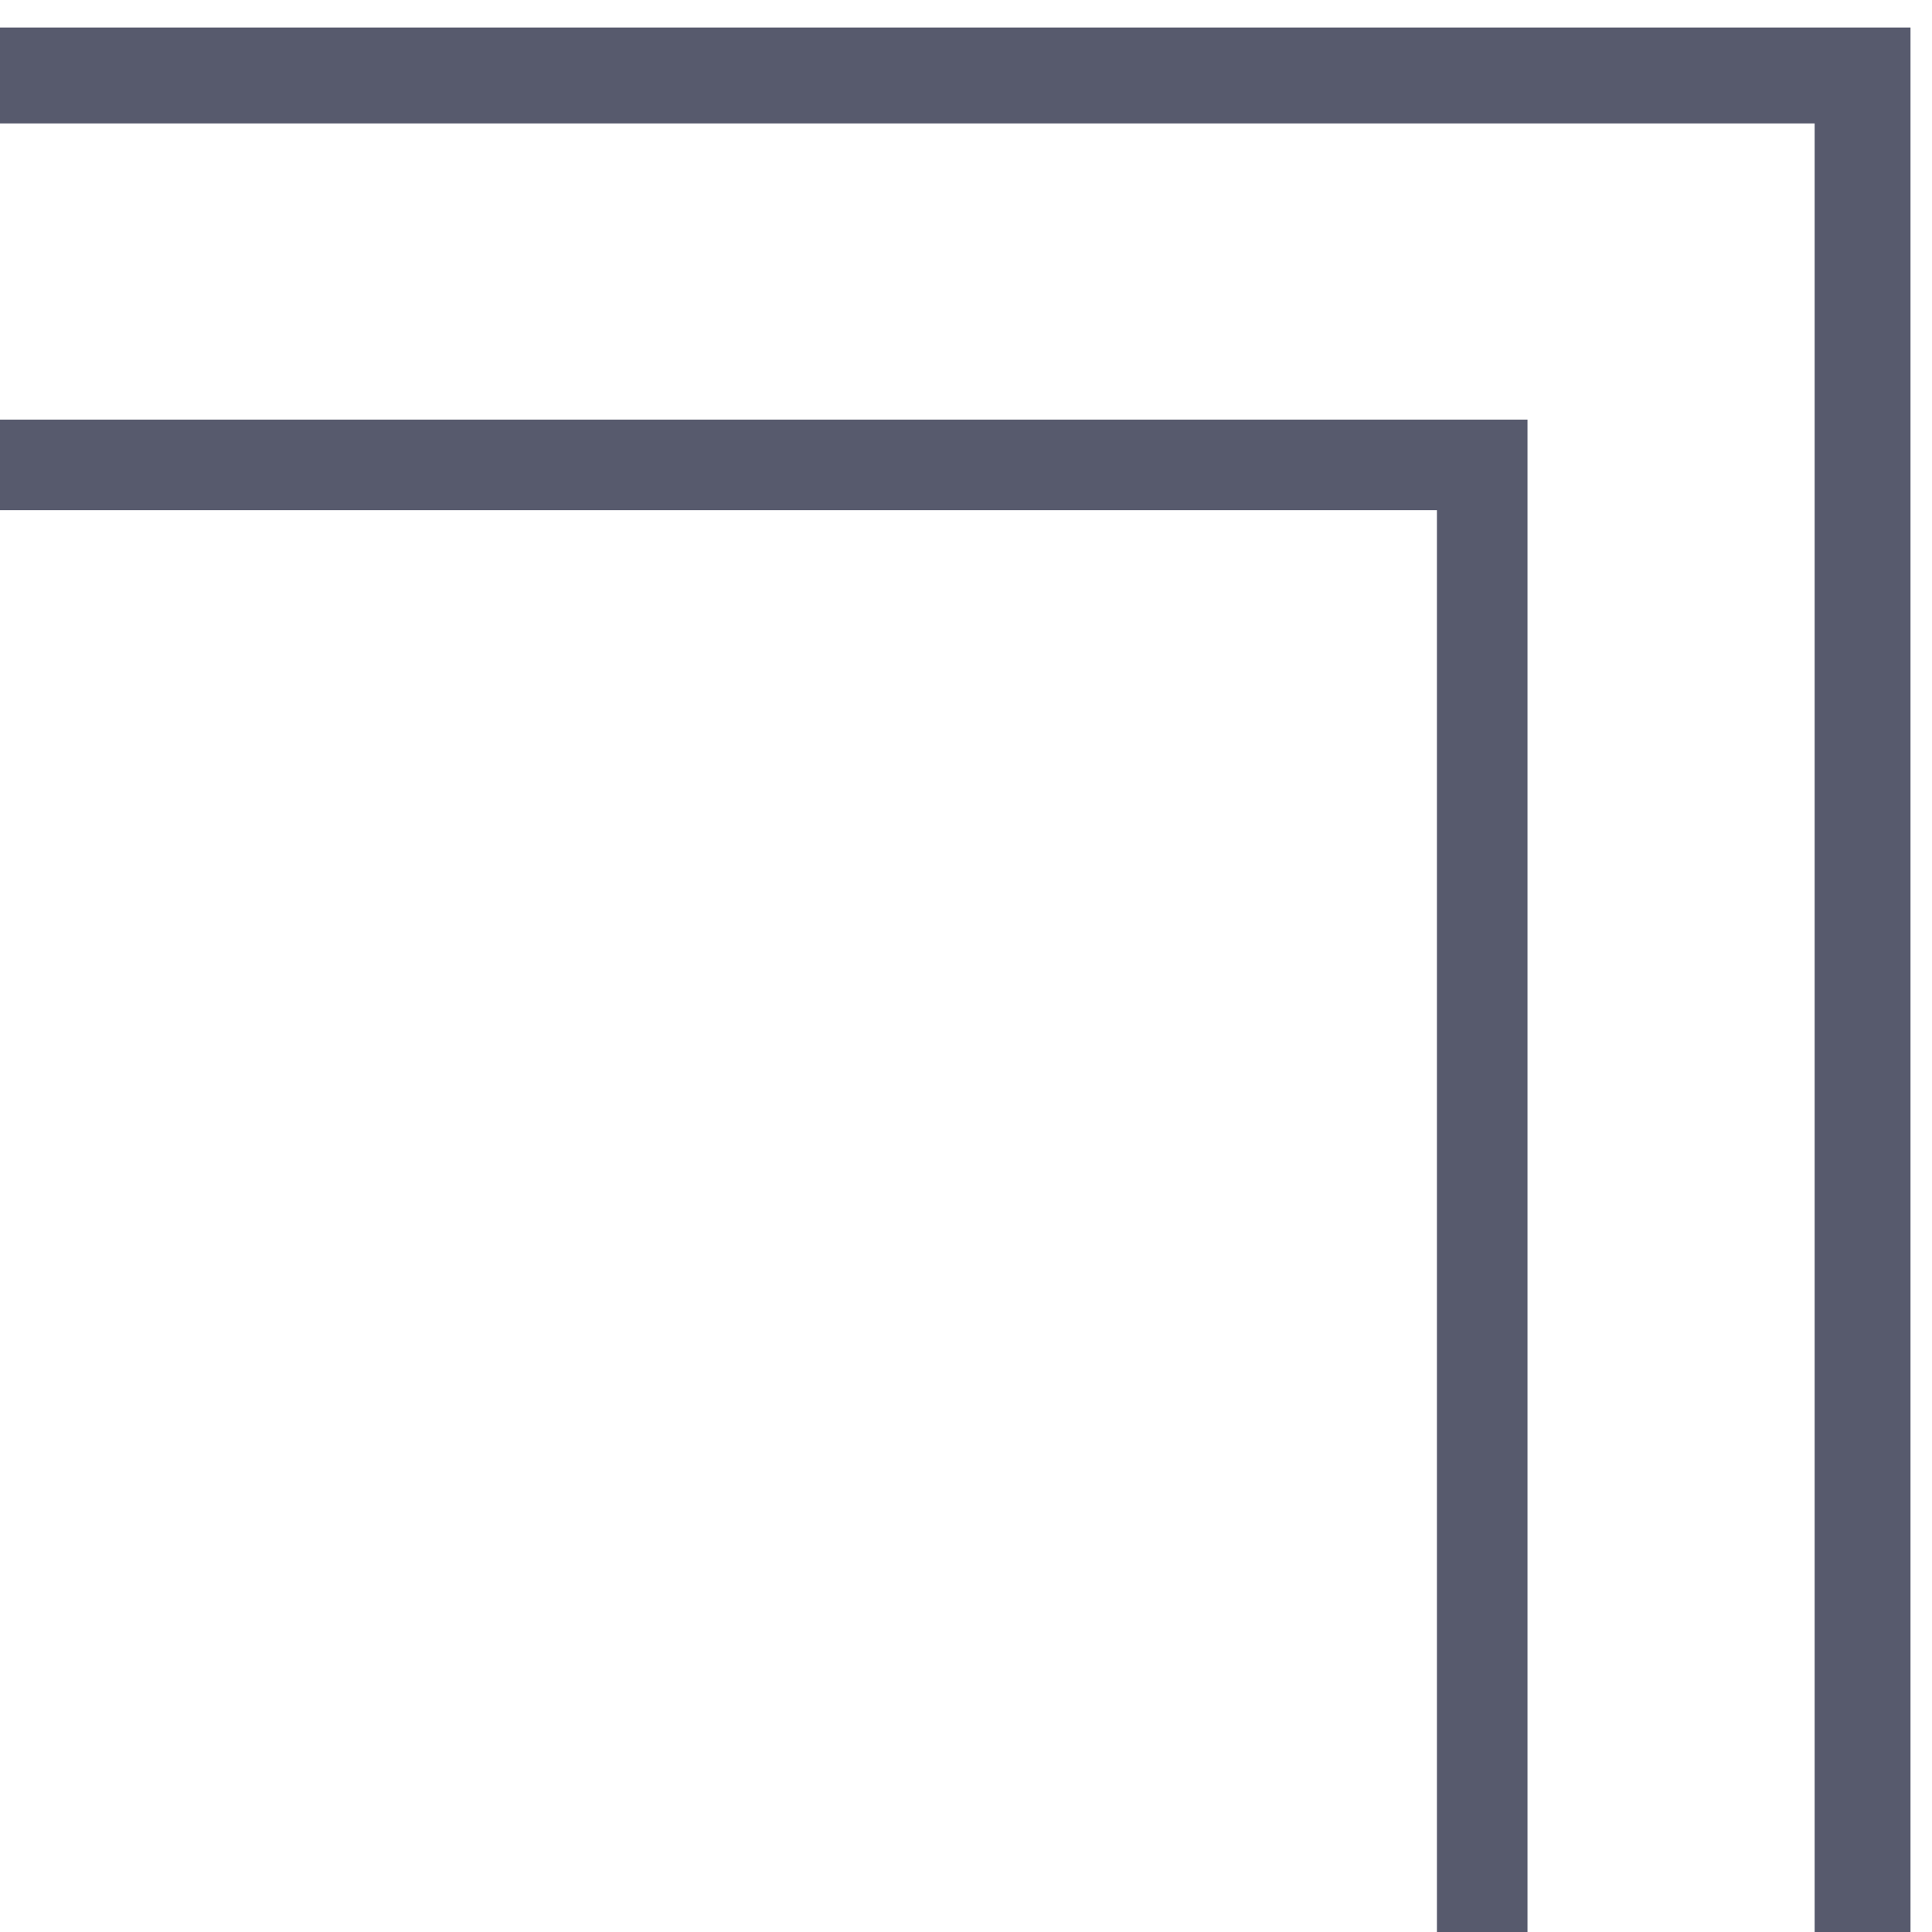
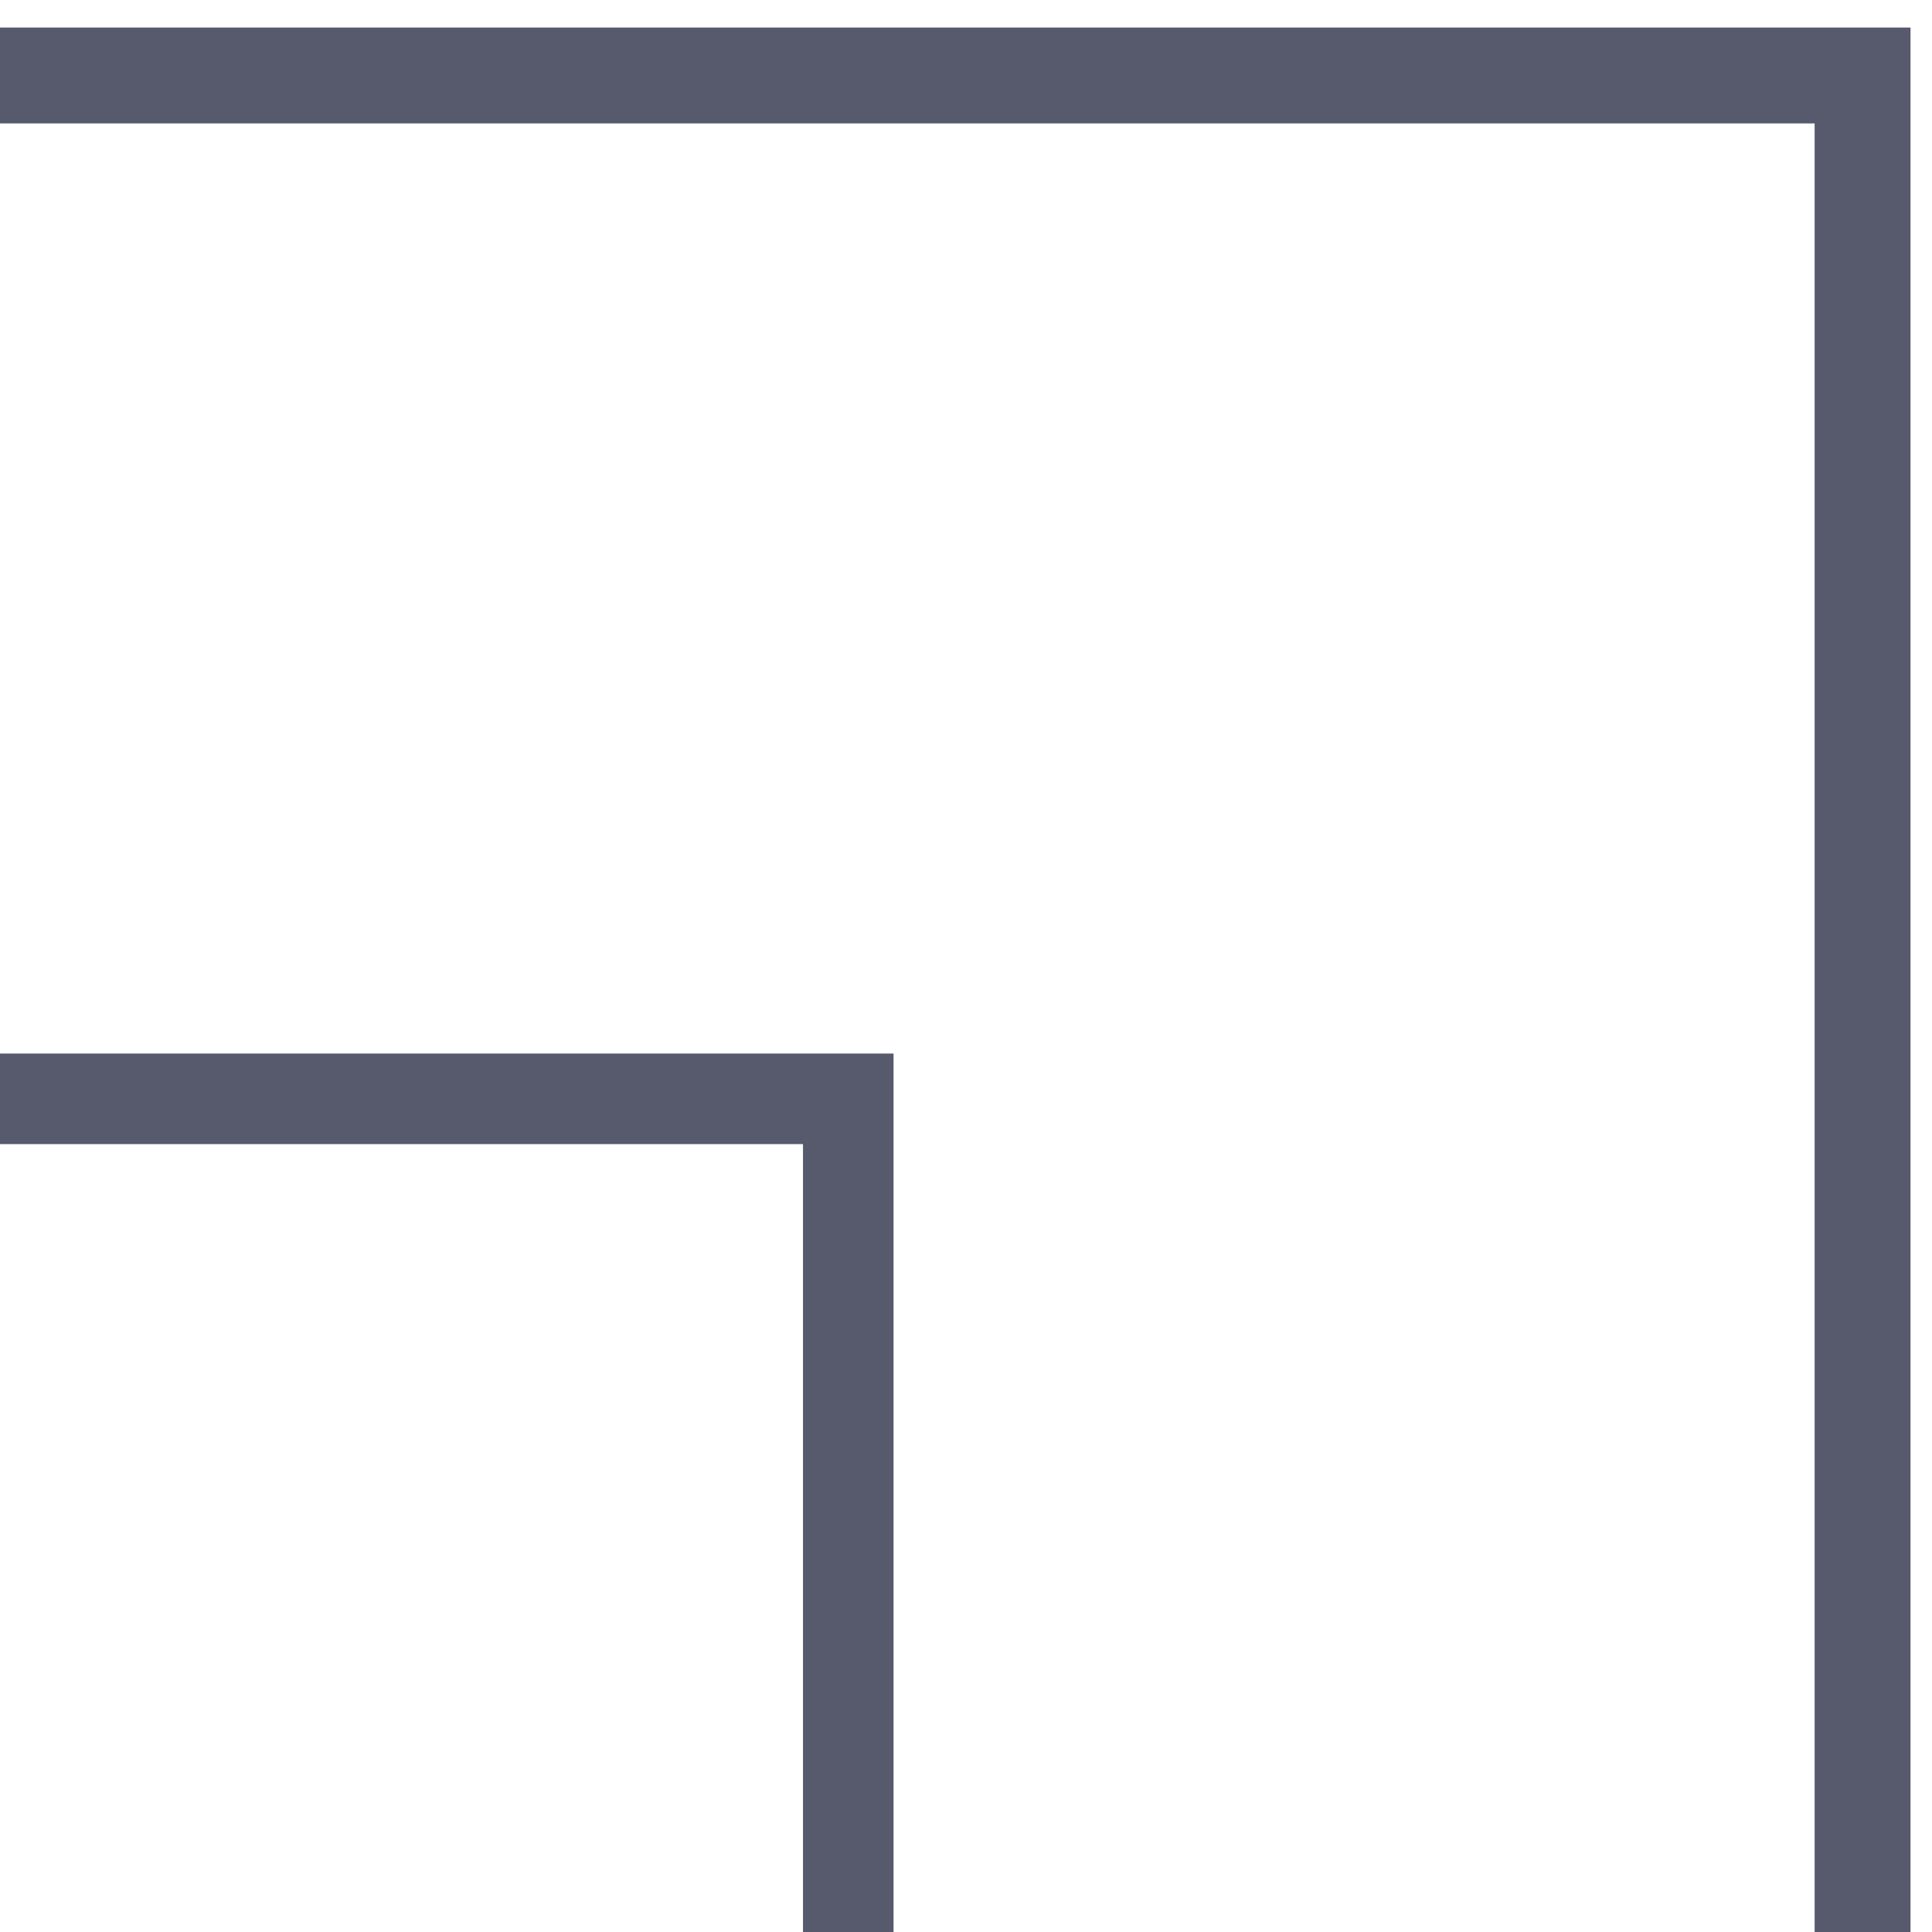
<svg xmlns="http://www.w3.org/2000/svg" version="1.1" id="圖層_1" x="0px" y="0px" viewBox="0 0 64 64" style="enable-background:new 0 0 64 64;" xml:space="preserve">
  <style type="text/css">
	.st0{fill:none;stroke:#575A6D;stroke-width:3;stroke-miterlimit:10;}
	.st1{fill:none;stroke:#575A6D;stroke-width:3.176;stroke-miterlimit:10;}
</style>
-   <polyline class="st0" points="-95.8,15.4 49.1,15.4 49.1,151.7 " />
+   <polyline class="st0" points="-116.8,36.4 28.1,36.4 28.1,172.7 " />
  <polyline class="st1" points="-89.8,2.5 61.7,2.5 61.7,145.7 " />
</svg>
